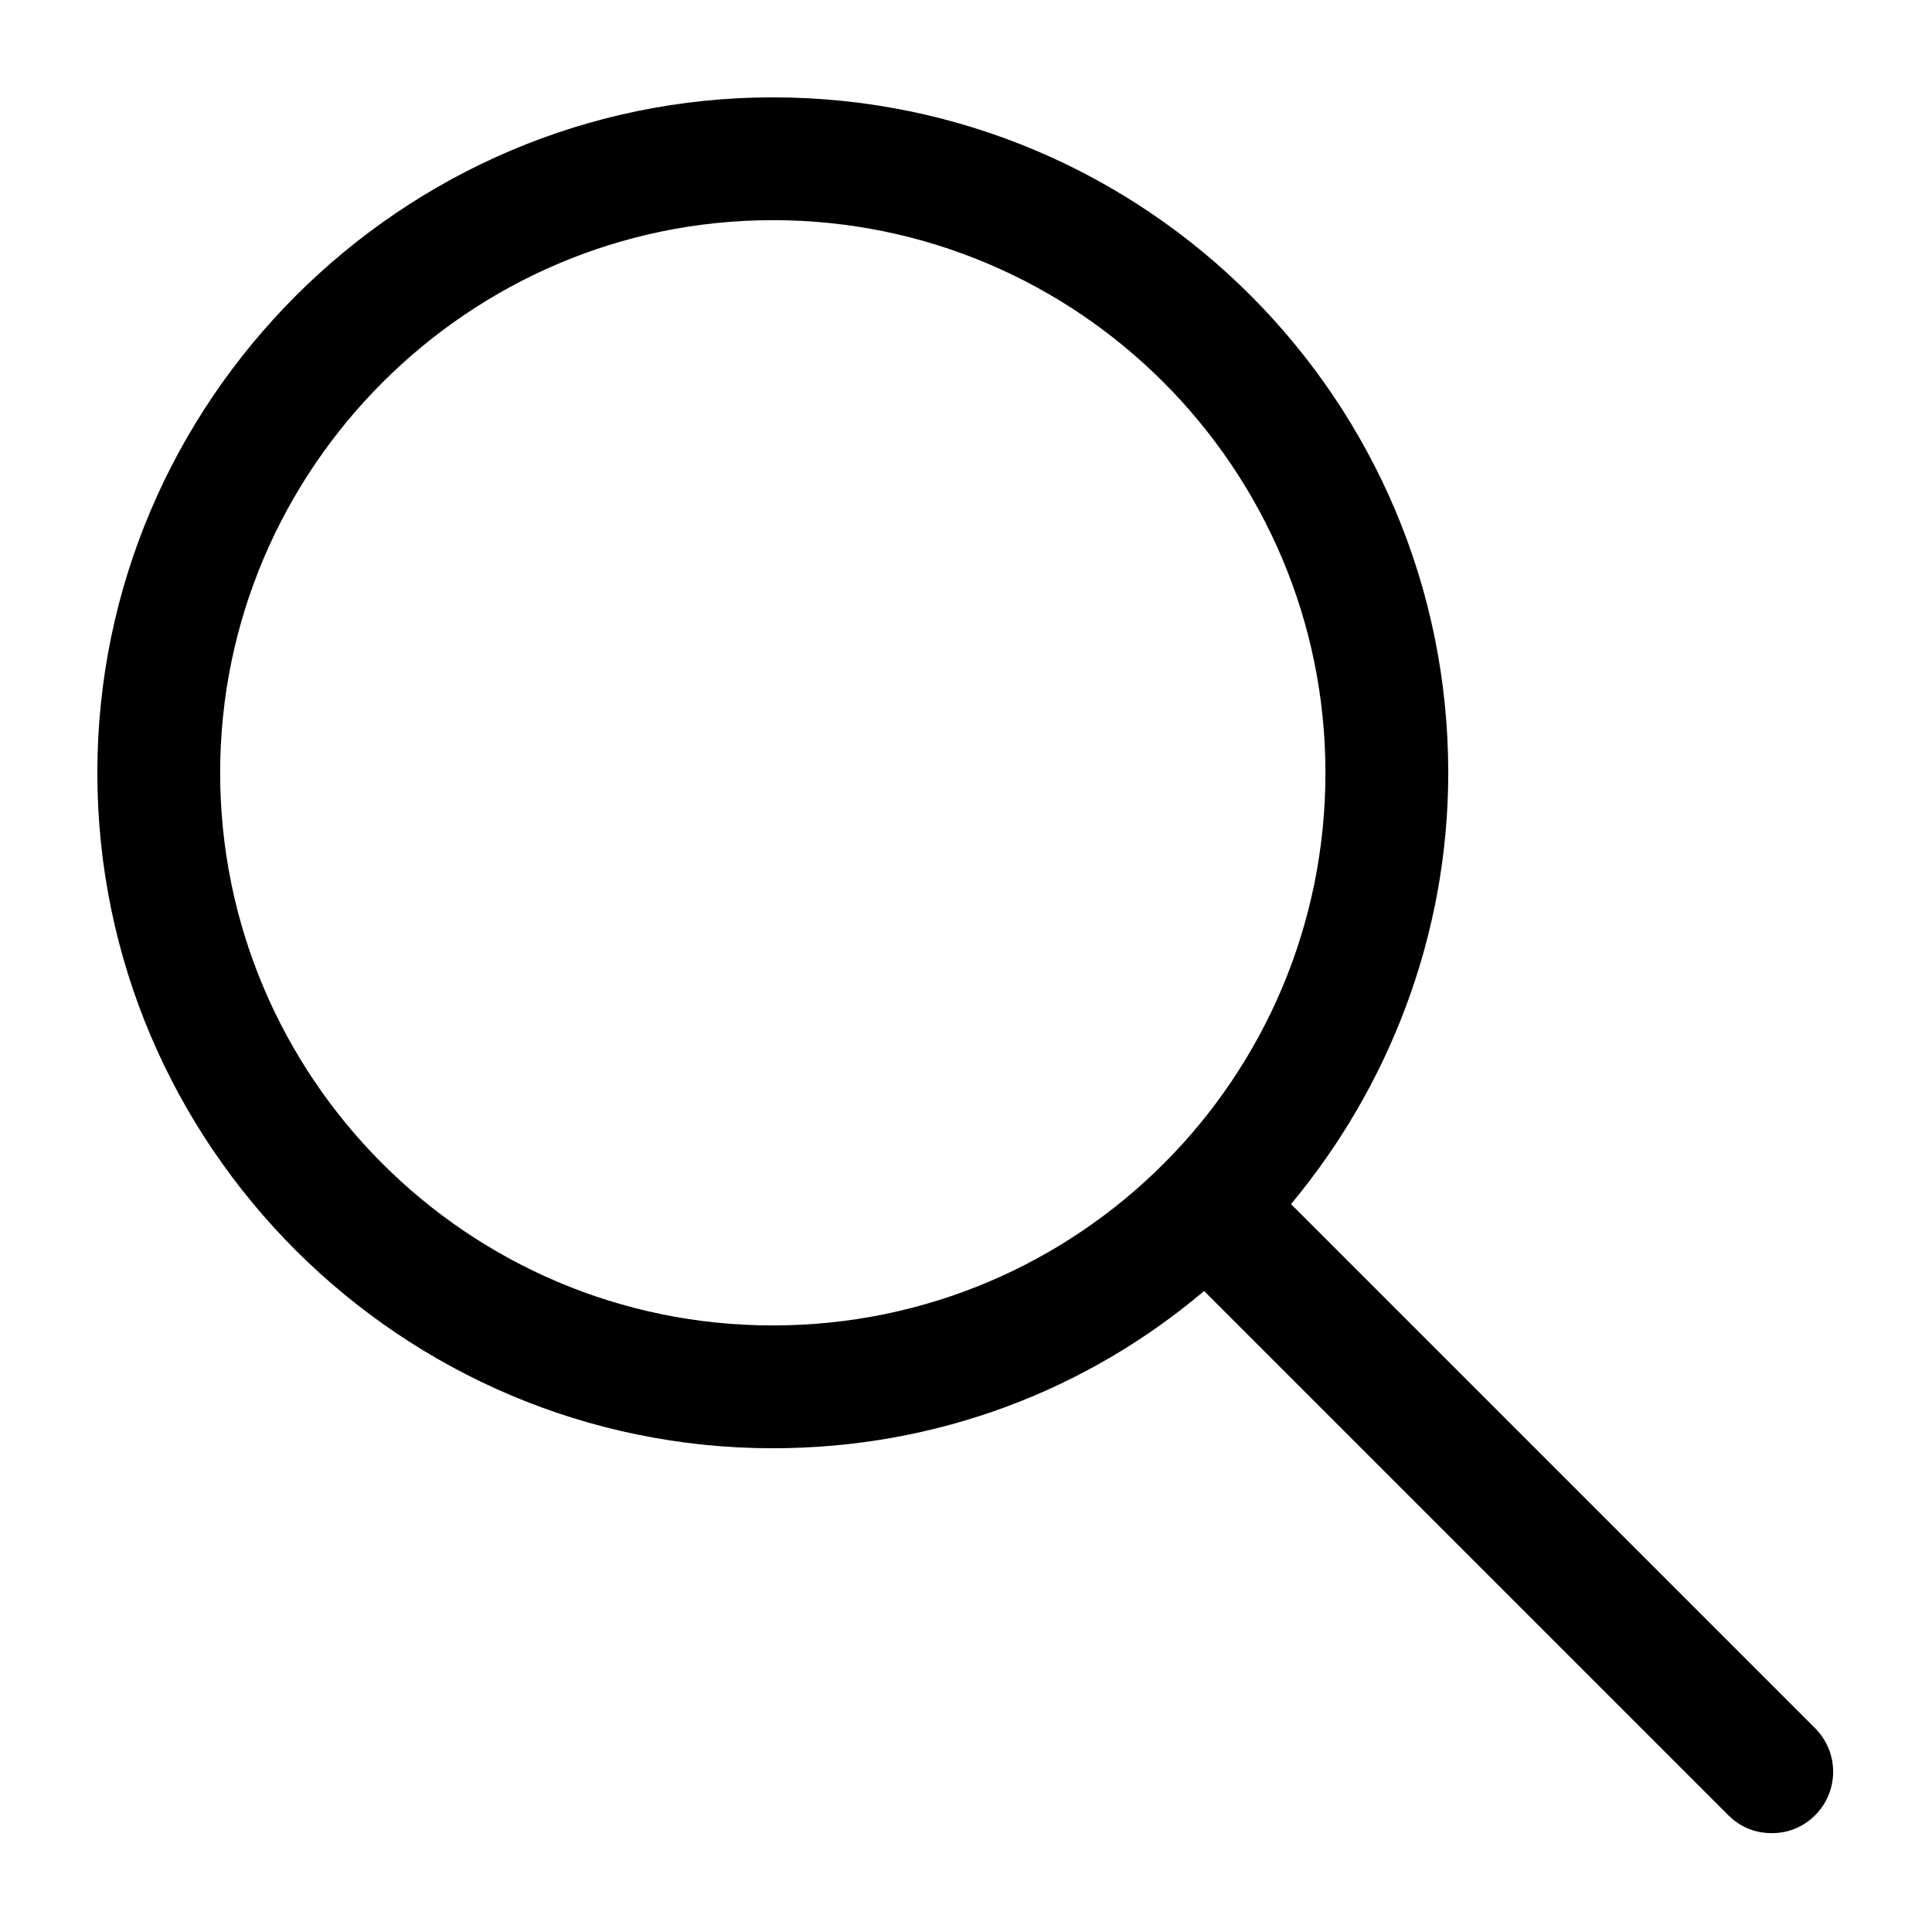
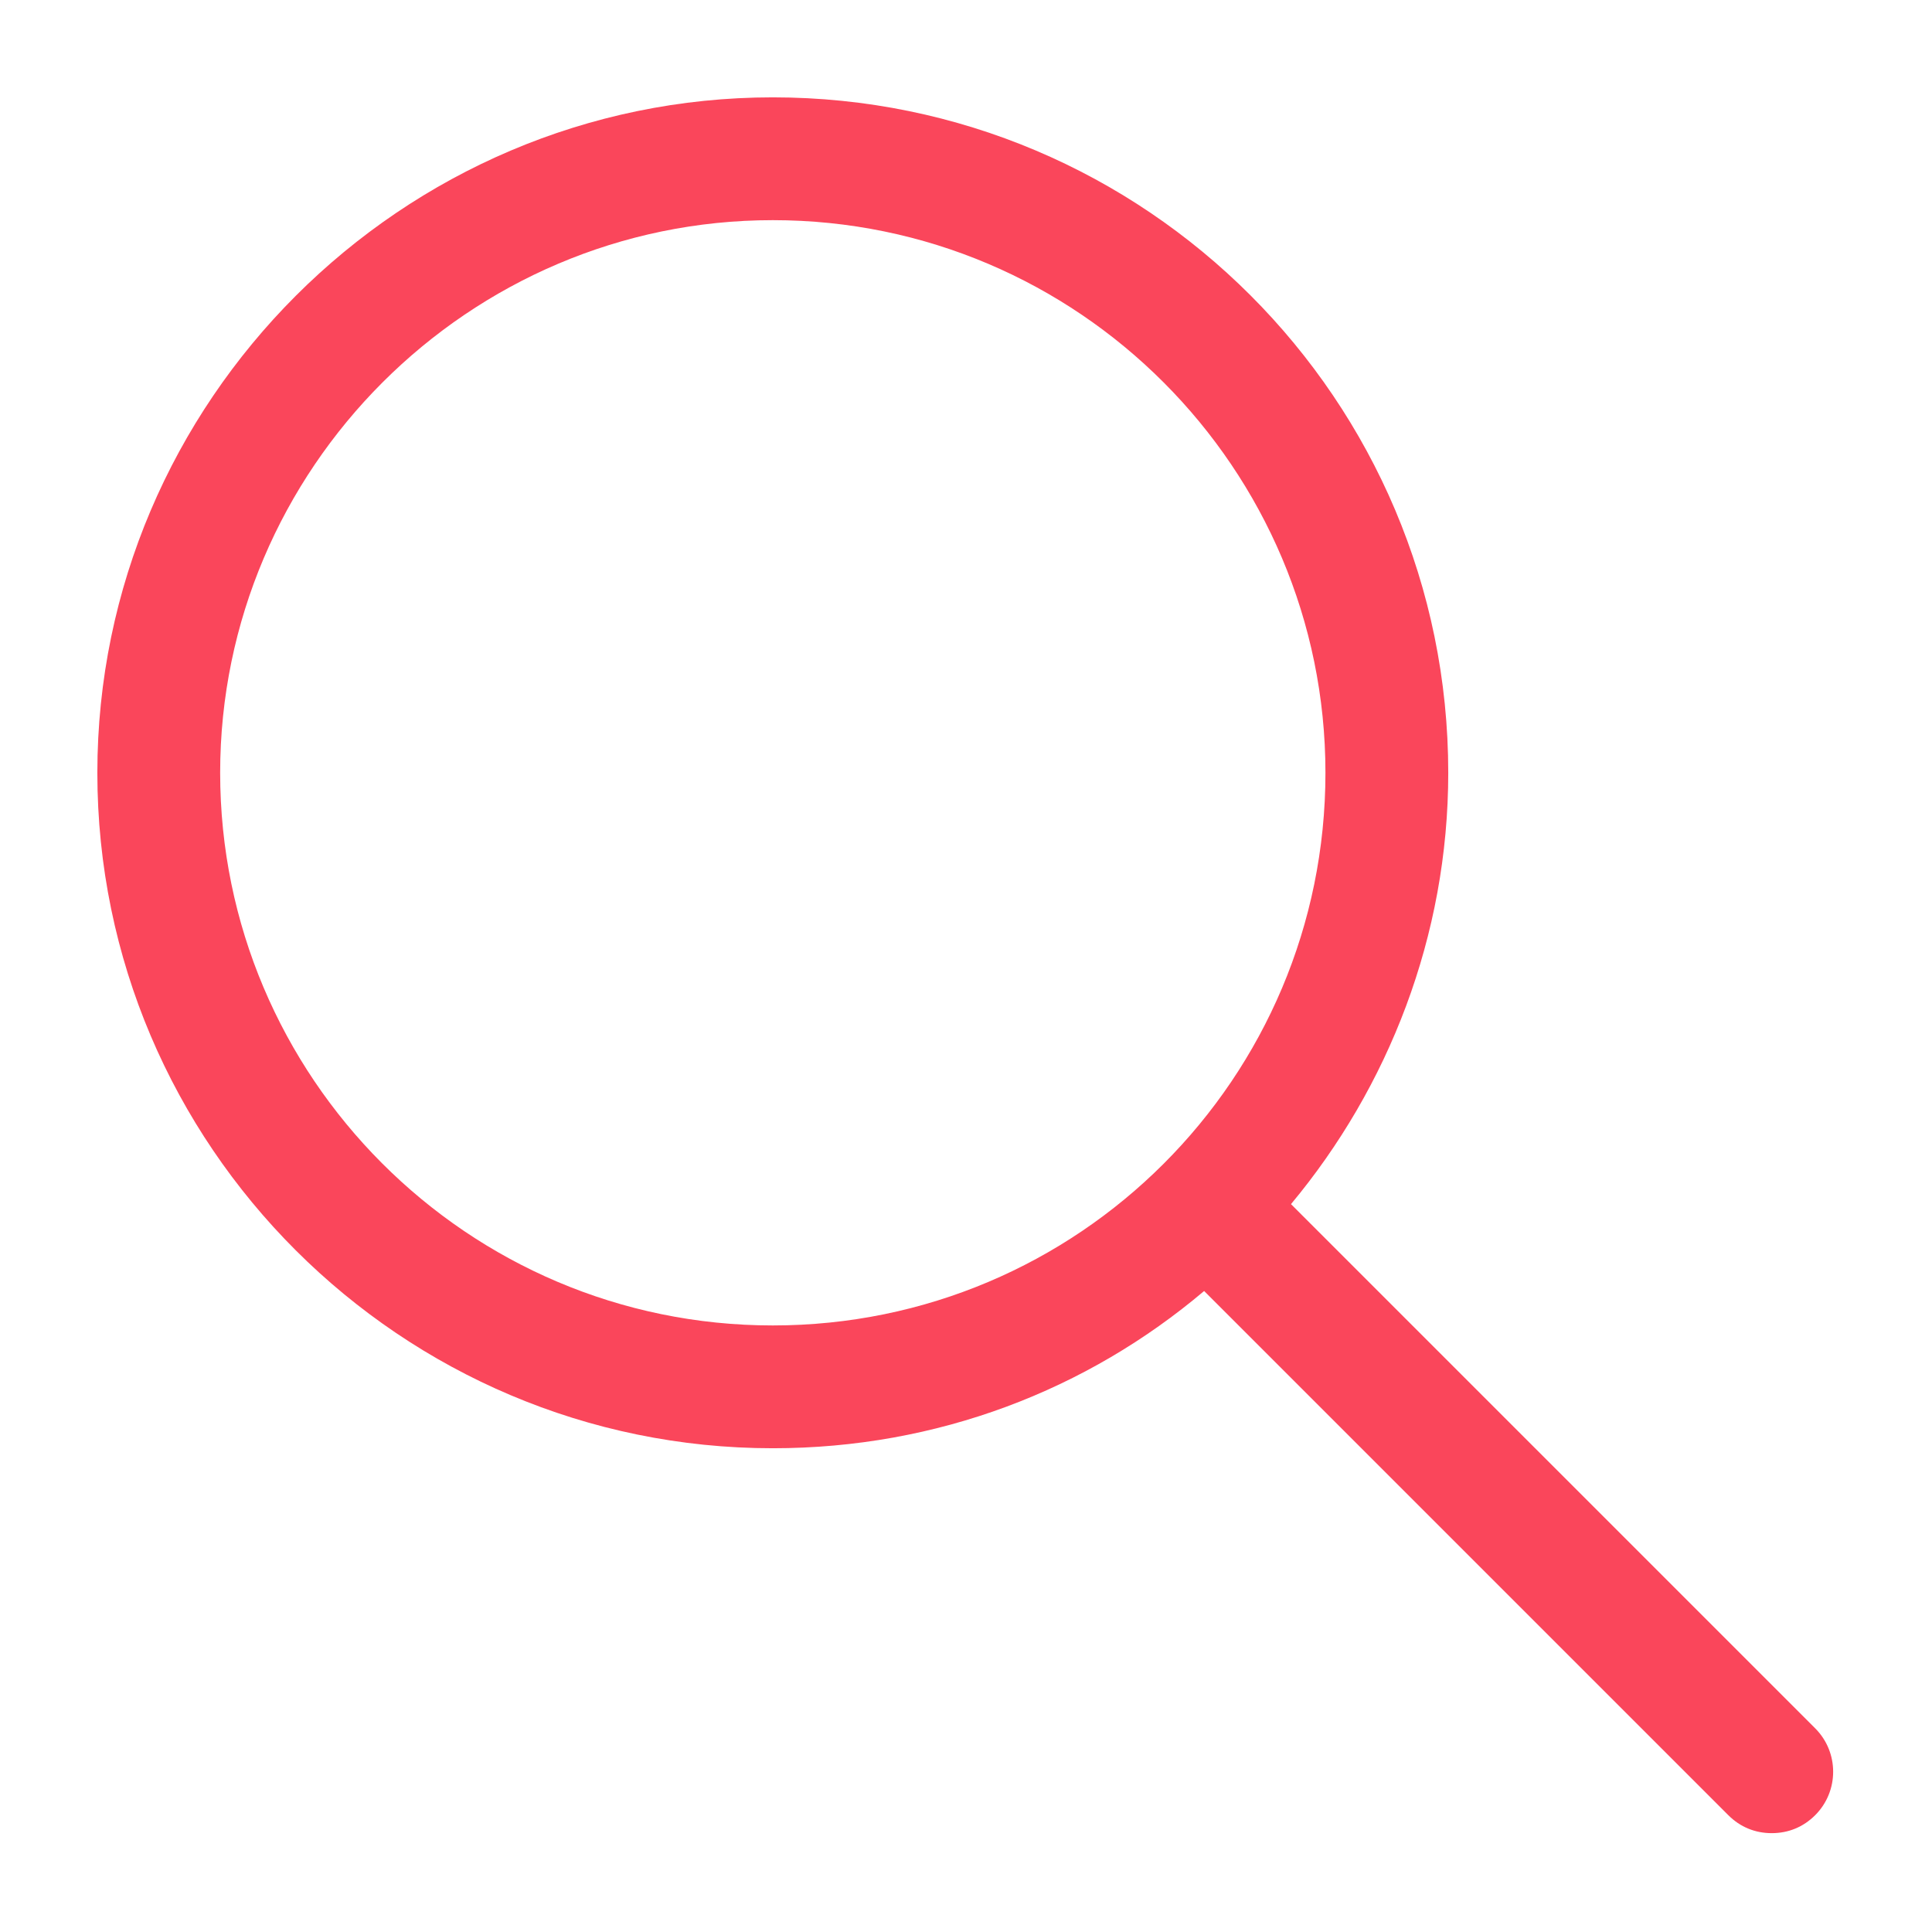
<svg xmlns="http://www.w3.org/2000/svg" version="1.1" viewBox="0 0 129 129" enable-background="new 0 0 129 129">
  <g>
-     <path d="M51.6,96.7c11,0,21-3.9,28.8-10.5l35,35c0.8,0.8,1.8,1.2,2.9,1.2s2.1-0.4,2.9-1.2c1.6-1.6,1.6-4.2,0-5.8l-35-35   c6.5-7.8,10.5-17.9,10.5-28.8c0-24.9-20.2-45.1-45.1-45.1C26.8,6.5,6.5,26.8,6.5,51.6C6.5,76.5,26.8,96.7,51.6,96.7z M51.6,14.7   c20.4,0,36.9,16.6,36.9,36.9C88.5,72,72,88.5,51.6,88.5c-20.4,0-36.9-16.6-36.9-36.9C14.7,31.3,31.3,14.7,51.6,14.7z" />
+     <path fill="#FA465B" d="M51.6,96.7c11,0,21-3.9,28.8-10.5l35,35c0.8,0.8,1.8,1.2,2.9,1.2s2.1-0.4,2.9-1.2c1.6-1.6,1.6-4.2,0-5.8l-35-35   c6.5-7.8,10.5-17.9,10.5-28.8c0-24.9-20.2-45.1-45.1-45.1C26.8,6.5,6.5,26.8,6.5,51.6C6.5,76.5,26.8,96.7,51.6,96.7z M51.6,14.7   c20.4,0,36.9,16.6,36.9,36.9C88.5,72,72,88.5,51.6,88.5c-20.4,0-36.9-16.6-36.9-36.9C14.7,31.3,31.3,14.7,51.6,14.7z" />
  </g>
</svg>
